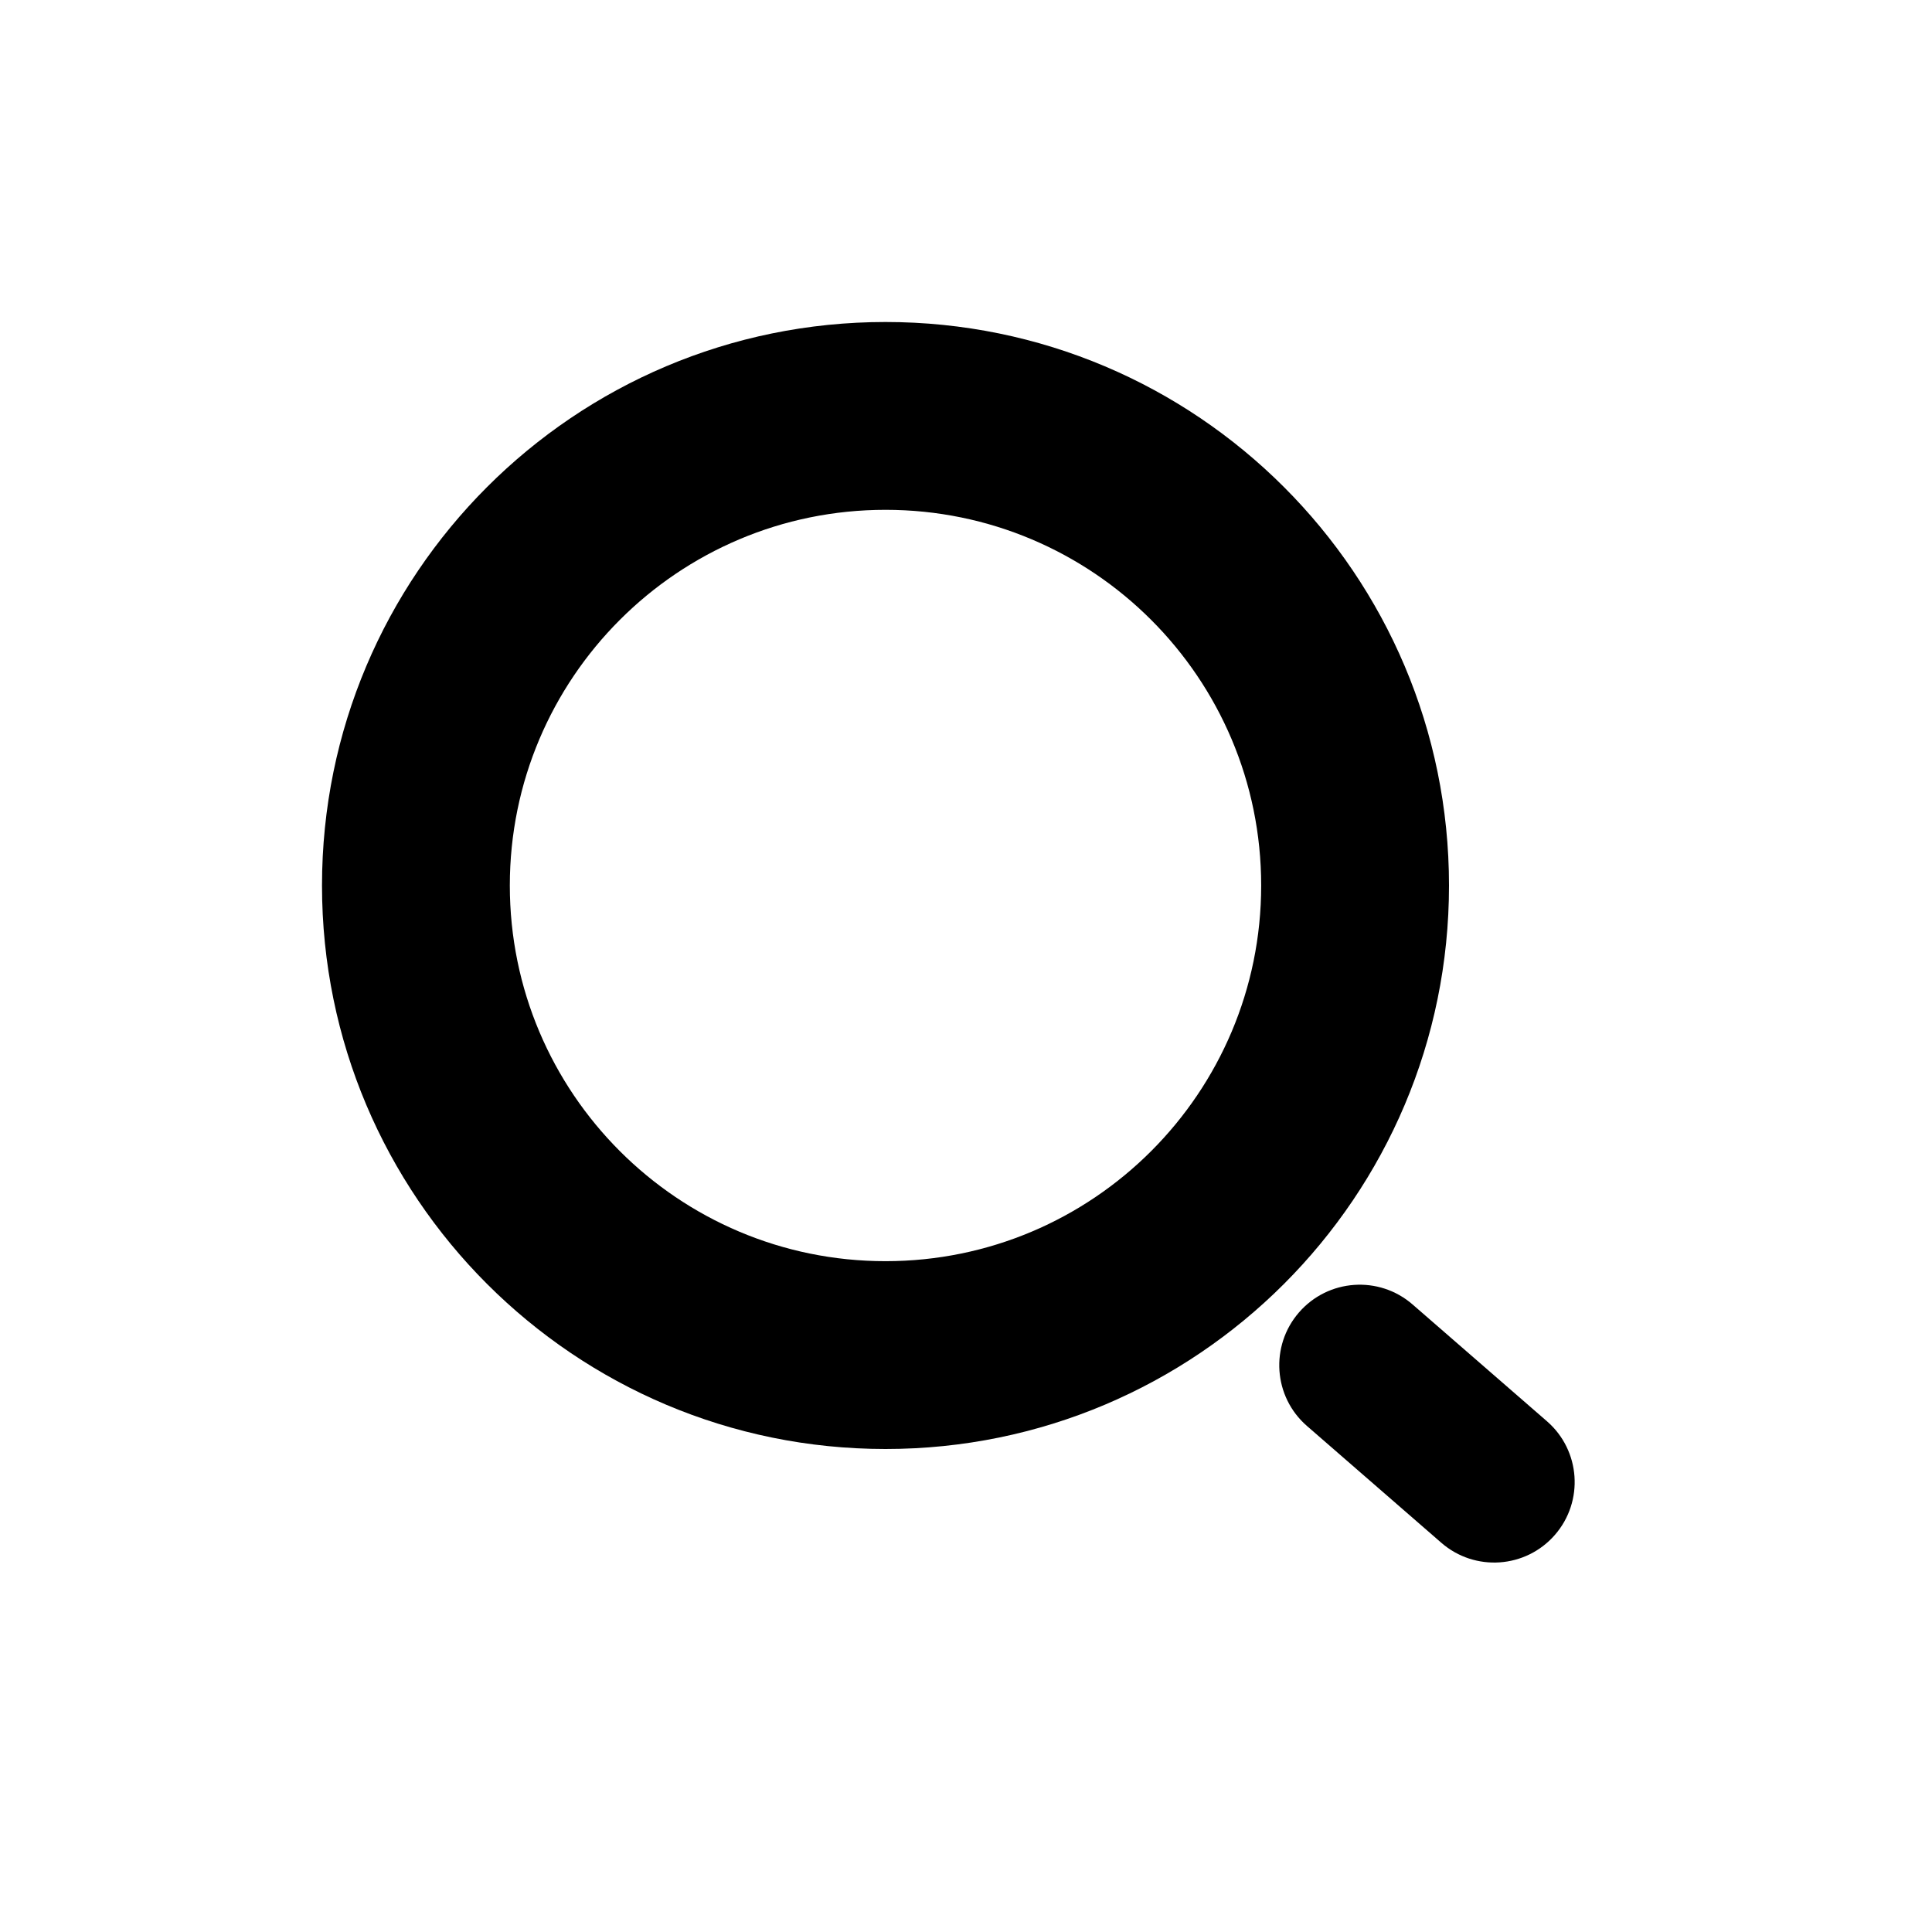
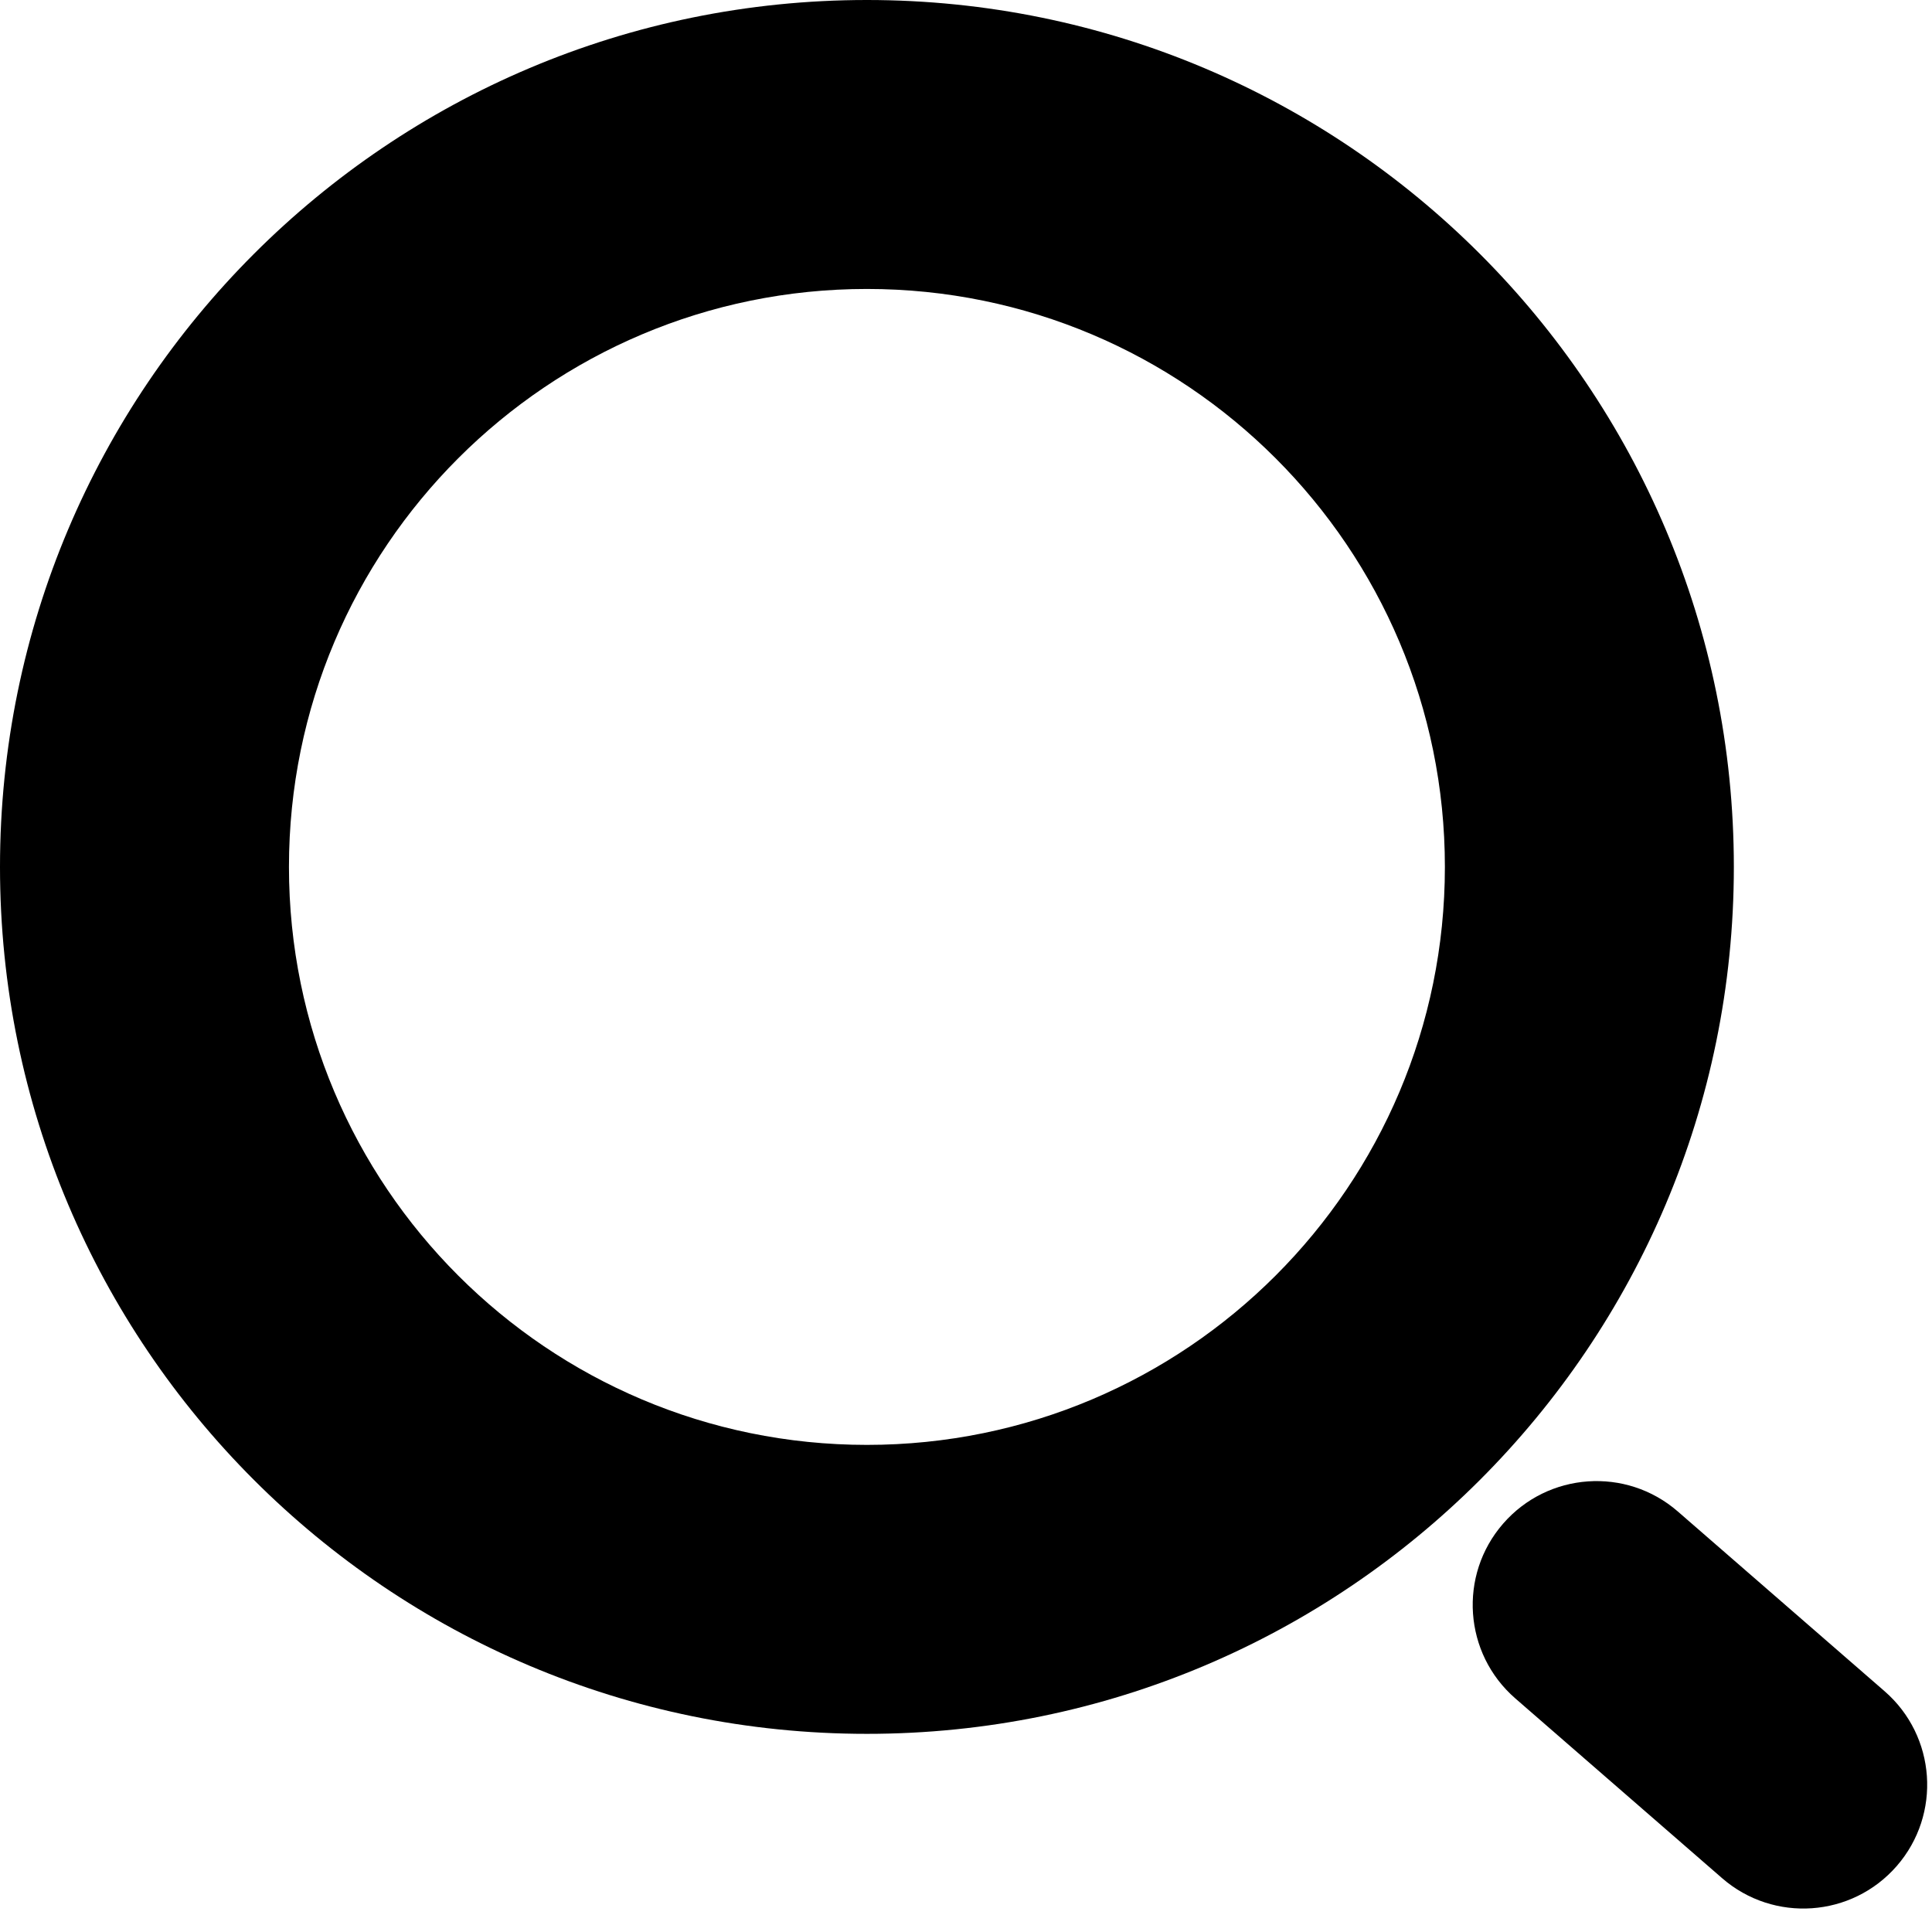
- <svg xmlns="http://www.w3.org/2000/svg" width="60px" height="60px" viewBox="0 0 60 60" version="1.1">
+ <svg xmlns="http://www.w3.org/2000/svg" width="39px" height="39px" viewBox="0 0 39 39" version="1.1">
  <defs />
  <g id="Page-1" stroke="none" stroke-width="1" fill="none" fill-rule="evenodd">
-     <g id="Artboard" fill="#000000">
+     <g id="Artboard" transform="translate(-10, -10)" fill="#000000">
      <g id="search-icon" transform="translate(10, 10)">
        <path d="M17.5,35 C7.835,35 -1.42108547e-14,27.165 -1.42108547e-14,17.5 C-1.42108547e-14,7.835 7.835,0 17.5,0 C27.165,0 35,7.835 35,17.5 C35,27.165 27.165,35 17.5,35 Z M17.5,29.167 C23.943,29.167 29.167,23.943 29.167,17.5 C29.167,11.057 23.943,5.833 17.5,5.833 C11.057,5.833 5.833,11.057 5.833,17.5 C5.833,23.943 11.057,29.167 17.5,29.167 Z" id="Combined-Shape" />
        <rect id="Rectangle-3" transform="translate(34.31541, 34.21234) rotate(41) translate(-34.31541, -34.21234) " x="29.05" y="31.712" width="10.531" height="5" rx="2.5" />
      </g>
    </g>
  </g>
</svg>
